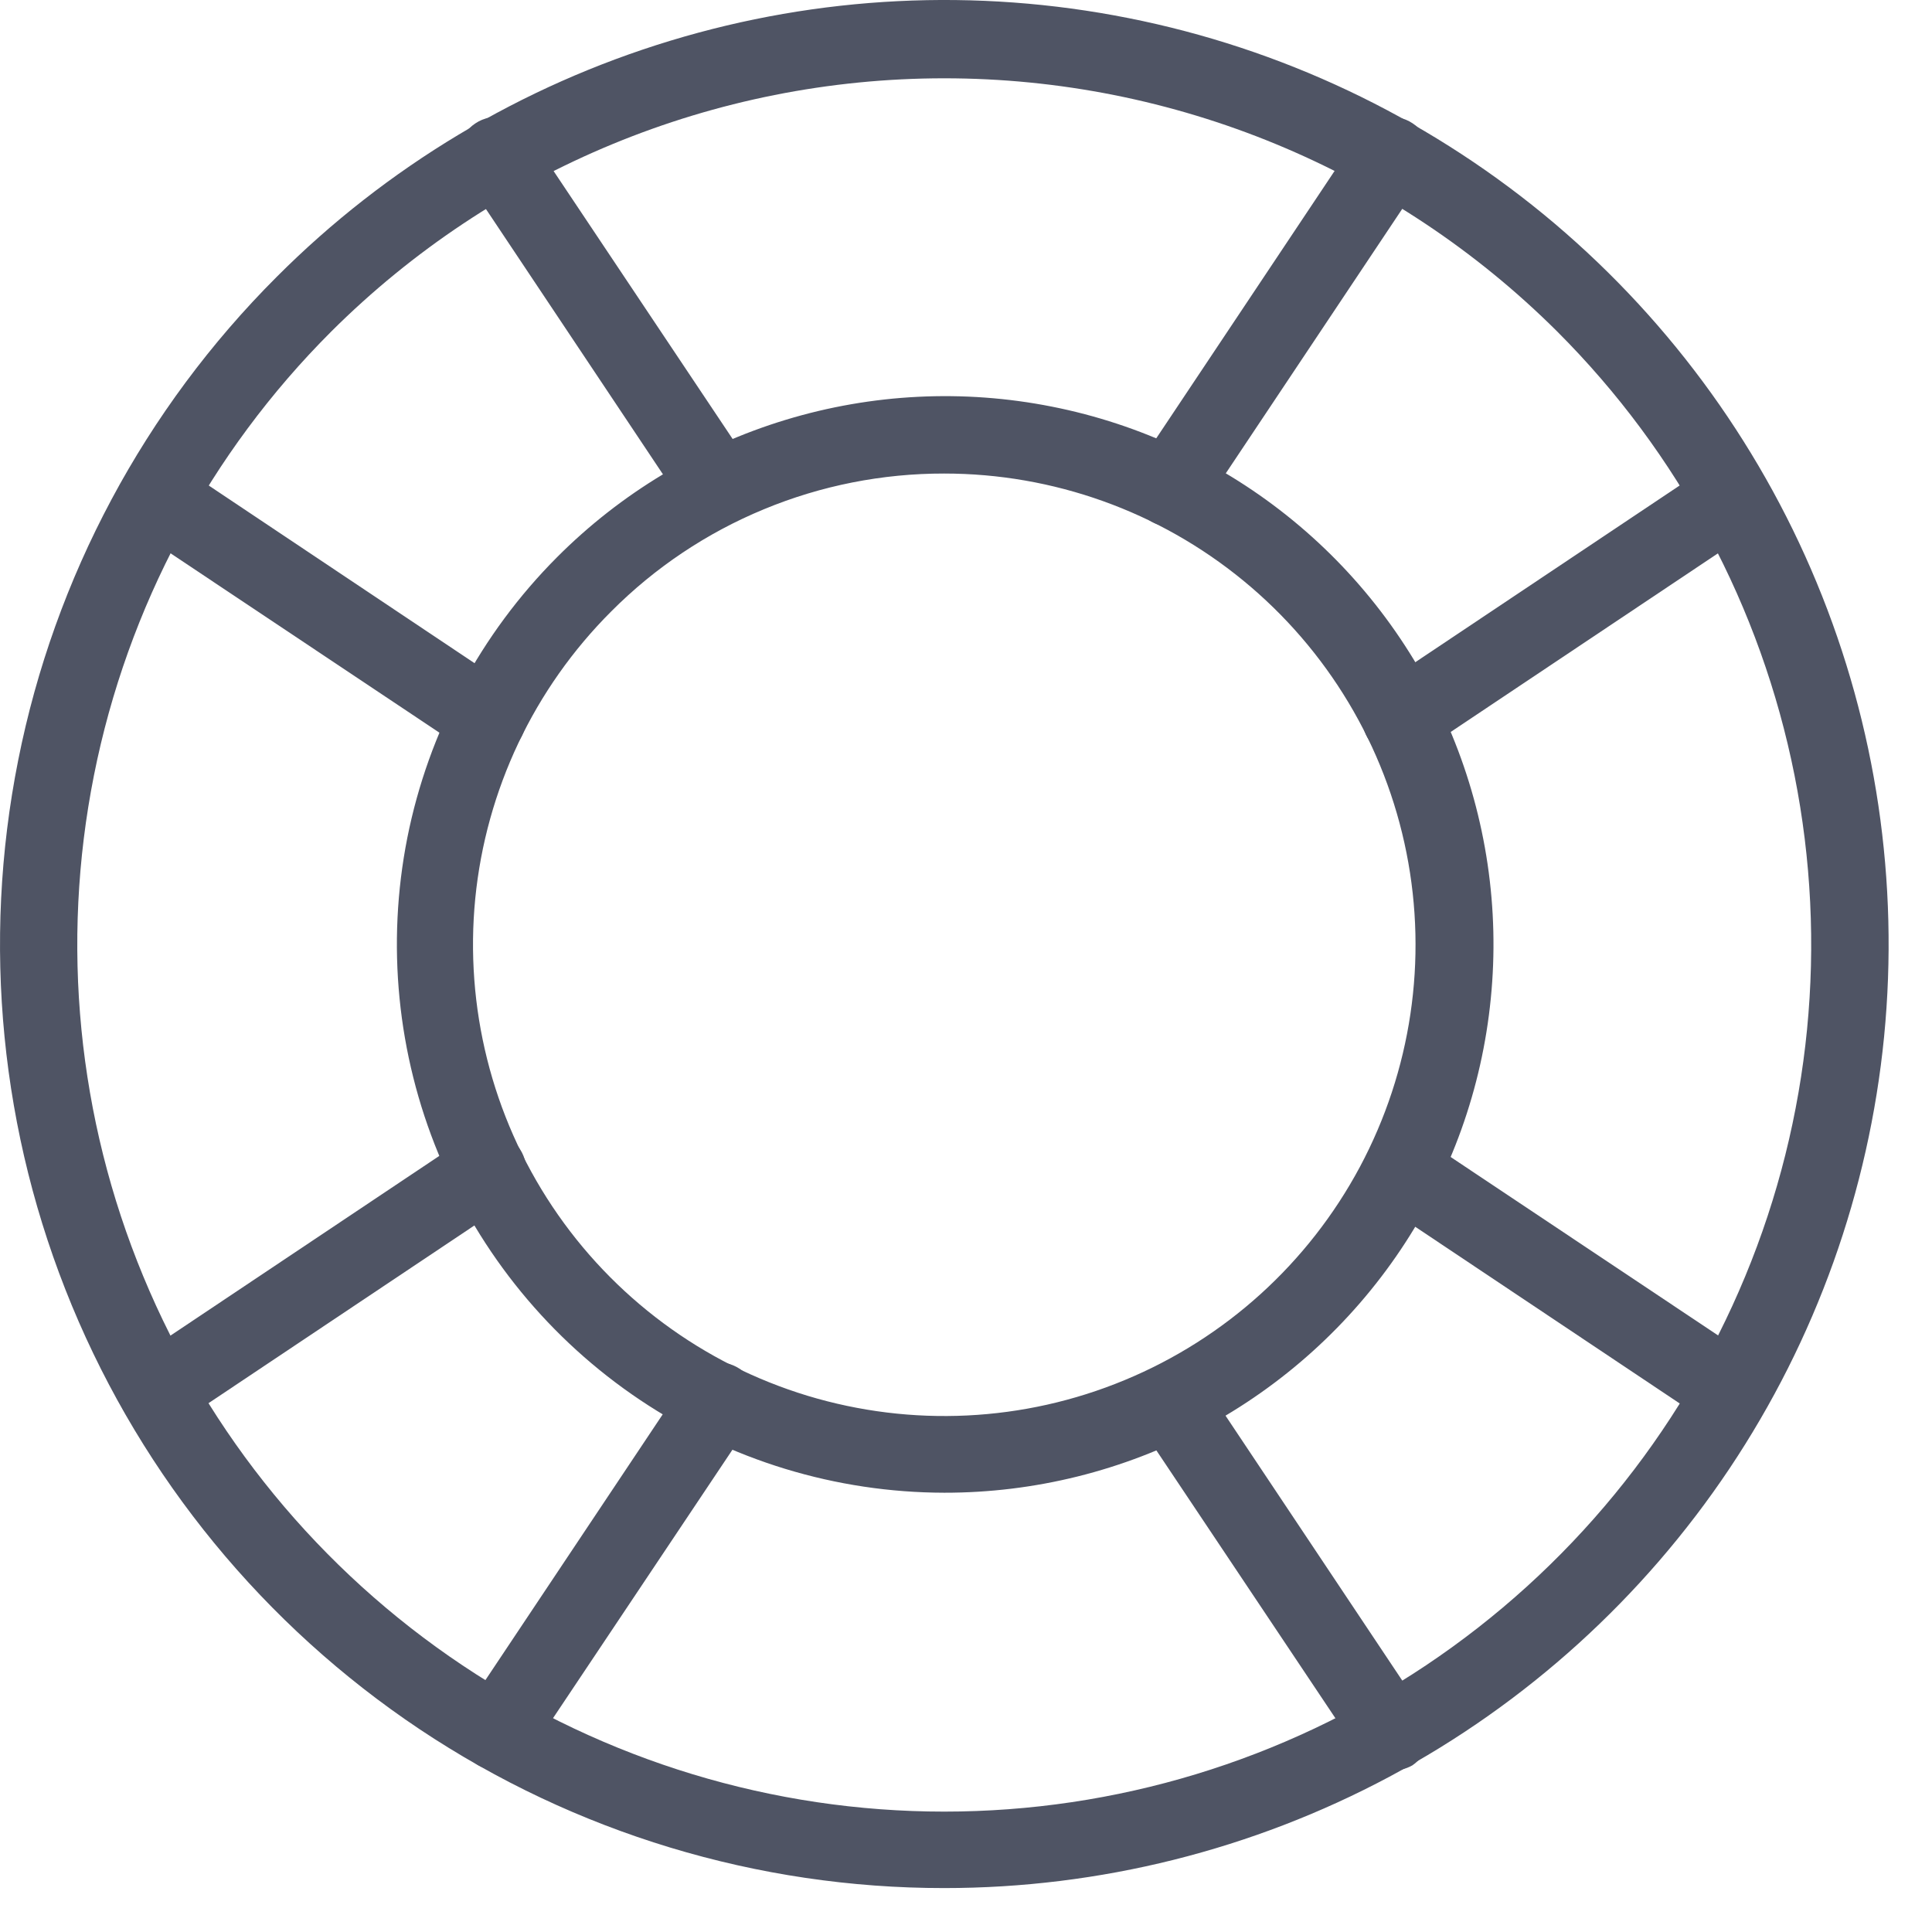
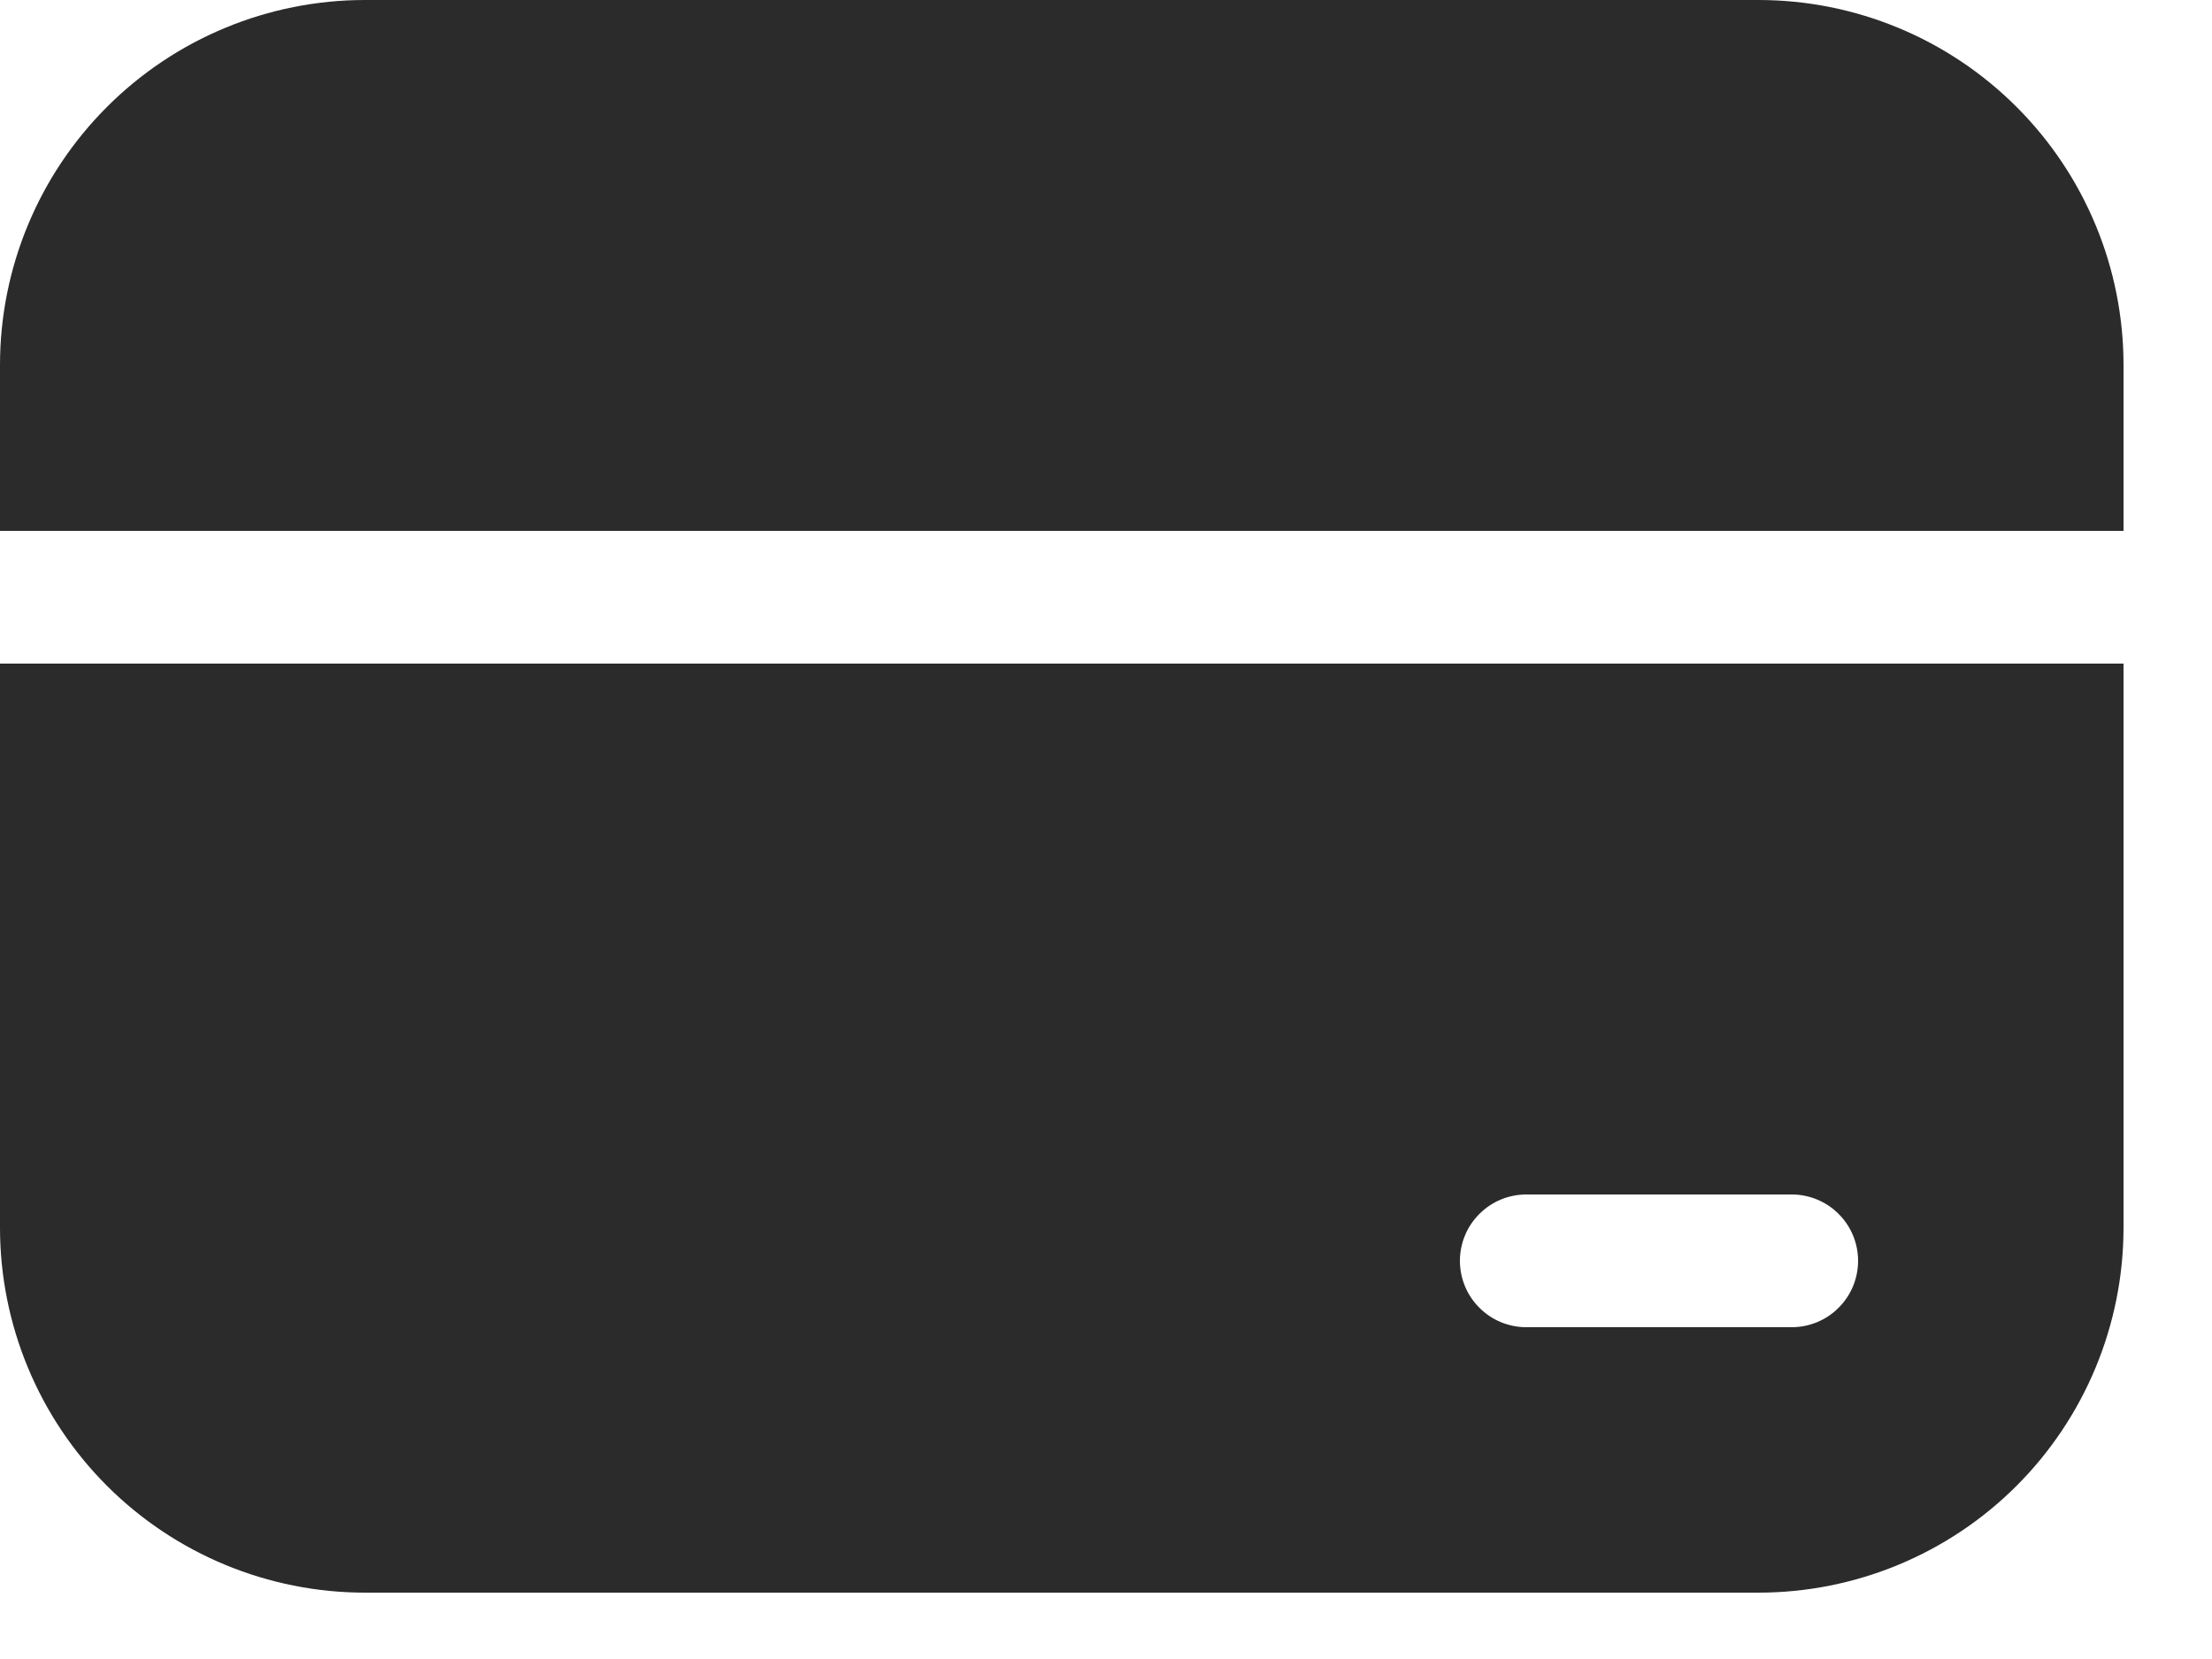
- <svg xmlns="http://www.w3.org/2000/svg" width="19" height="19" viewBox="0 0 19 19" fill="none">
-   <path d="M9.286 18.568C7.45 18.569 5.654 18.025 4.127 17.006C2.6 15.986 1.41 14.536 0.707 12.84C0.004 11.143 -0.18 9.277 0.179 7.476C0.537 5.675 1.422 4.021 2.721 2.723C3.8 1.642 5.129 0.845 6.591 0.401C8.052 -0.043 9.6 -0.12 11.098 0.178C12.595 0.475 13.997 1.138 15.178 2.106C16.358 3.075 17.282 4.32 17.866 5.73C18.451 7.141 18.678 8.674 18.529 10.194C18.379 11.714 17.857 13.173 17.008 14.443C16.159 15.712 15.011 16.753 13.664 17.473C12.317 18.192 10.813 18.568 9.286 18.568ZM3.258 3.26C2.065 4.452 1.253 5.971 0.924 7.625C0.595 9.279 0.763 10.994 1.409 12.552C2.054 14.11 3.147 15.441 4.549 16.378C5.951 17.315 7.6 17.816 9.286 17.816C10.973 17.816 12.621 17.315 14.023 16.378C15.425 15.441 16.518 14.11 17.163 12.552C17.809 10.994 17.977 9.279 17.648 7.625C17.319 5.971 16.507 4.452 15.314 3.26C13.713 1.665 11.546 0.77 9.286 0.77C7.026 0.77 4.859 1.665 3.258 3.26Z" fill="#4F5464" />
-   <path d="M9.286 14.68C8.221 14.678 7.18 14.361 6.295 13.768C5.41 13.175 4.721 12.334 4.313 11.35C3.906 10.366 3.799 9.283 4.006 8.238C4.214 7.194 4.726 6.234 5.478 5.48C6.105 4.851 6.877 4.387 7.726 4.129C8.575 3.871 9.474 3.826 10.345 3.999C11.215 4.171 12.03 4.556 12.716 5.119C13.402 5.682 13.938 6.405 14.278 7.225C14.617 8.045 14.749 8.937 14.661 9.82C14.574 10.703 14.27 11.551 13.776 12.288C13.282 13.025 12.614 13.629 11.831 14.047C11.047 14.464 10.173 14.681 9.286 14.68ZM9.286 4.657C8.678 4.656 8.075 4.775 7.513 5.008C6.951 5.24 6.44 5.582 6.011 6.013C5.252 6.771 4.78 7.768 4.674 8.835C4.569 9.902 4.837 10.973 5.432 11.865C6.027 12.757 6.914 13.414 7.94 13.726C8.966 14.037 10.068 13.984 11.059 13.573C12.05 13.163 12.867 12.422 13.373 11.477C13.879 10.531 14.041 9.439 13.832 8.388C13.623 7.336 13.055 6.389 12.226 5.709C11.397 5.029 10.358 4.657 9.286 4.657Z" fill="#4F5464" />
-   <path d="M11.508 5.179C11.433 5.178 11.361 5.156 11.299 5.114C11.256 5.087 11.22 5.051 11.192 5.01C11.163 4.968 11.143 4.922 11.133 4.872C11.123 4.823 11.122 4.772 11.132 4.723C11.141 4.674 11.16 4.627 11.188 4.585L13.355 1.336C13.381 1.292 13.416 1.253 13.458 1.223C13.5 1.192 13.548 1.17 13.598 1.159C13.649 1.147 13.701 1.146 13.752 1.156C13.803 1.165 13.851 1.185 13.894 1.214C13.937 1.242 13.974 1.28 14.002 1.323C14.03 1.367 14.049 1.415 14.058 1.466C14.067 1.518 14.065 1.57 14.053 1.62C14.04 1.67 14.018 1.718 13.987 1.759L11.82 5.007C11.786 5.059 11.74 5.102 11.685 5.132C11.631 5.162 11.57 5.178 11.508 5.179Z" fill="#4F5464" />
-   <path d="M13.775 7.445C13.694 7.444 13.615 7.418 13.55 7.369C13.485 7.32 13.437 7.252 13.414 7.174C13.39 7.096 13.392 7.012 13.42 6.936C13.447 6.859 13.498 6.793 13.566 6.748L16.814 4.577C16.856 4.55 16.903 4.53 16.952 4.521C17.001 4.511 17.052 4.511 17.101 4.521C17.15 4.531 17.197 4.551 17.238 4.579C17.28 4.606 17.316 4.642 17.343 4.684C17.371 4.726 17.39 4.773 17.4 4.822C17.41 4.871 17.41 4.922 17.4 4.971C17.39 5.02 17.37 5.067 17.342 5.108C17.314 5.15 17.279 5.186 17.237 5.213L13.989 7.384C13.925 7.425 13.851 7.446 13.775 7.445Z" fill="#4F5464" />
-   <path d="M17.026 14.059C16.95 14.061 16.876 14.04 16.812 13.998L13.564 11.828C13.483 11.77 13.428 11.682 13.411 11.584C13.394 11.486 13.416 11.384 13.473 11.302C13.528 11.222 13.612 11.165 13.707 11.144C13.803 11.124 13.903 11.141 13.987 11.192L17.235 13.359C17.277 13.386 17.313 13.422 17.341 13.464C17.369 13.505 17.388 13.552 17.398 13.601C17.408 13.65 17.408 13.701 17.398 13.75C17.389 13.8 17.369 13.846 17.341 13.888C17.307 13.94 17.26 13.983 17.205 14.013C17.15 14.043 17.088 14.059 17.026 14.059Z" fill="#4F5464" />
-   <path d="M13.677 17.41C13.614 17.41 13.552 17.394 13.497 17.364C13.442 17.334 13.395 17.291 13.361 17.239L11.19 13.991C11.139 13.907 11.122 13.807 11.142 13.711C11.163 13.616 11.22 13.532 11.3 13.476C11.384 13.421 11.487 13.402 11.585 13.422C11.684 13.442 11.77 13.5 11.826 13.583L13.993 16.831C14.021 16.873 14.04 16.919 14.05 16.969C14.06 17.018 14.061 17.068 14.051 17.117C14.042 17.166 14.022 17.213 13.995 17.255C13.967 17.297 13.931 17.333 13.89 17.361C13.825 17.398 13.751 17.415 13.677 17.41Z" fill="#4F5464" />
-   <path d="M4.894 17.41C4.818 17.41 4.744 17.388 4.681 17.346C4.639 17.317 4.604 17.282 4.576 17.24C4.548 17.198 4.529 17.151 4.52 17.102C4.51 17.053 4.51 17.002 4.52 16.953C4.53 16.904 4.55 16.858 4.578 16.816L6.745 13.568C6.773 13.526 6.808 13.49 6.85 13.462C6.892 13.434 6.938 13.415 6.987 13.405C7.037 13.395 7.087 13.395 7.136 13.405C7.186 13.414 7.232 13.434 7.274 13.461C7.316 13.489 7.352 13.525 7.38 13.566C7.408 13.608 7.427 13.655 7.437 13.704C7.447 13.753 7.447 13.804 7.437 13.853C7.428 13.902 7.409 13.949 7.381 13.991L5.21 17.239C5.176 17.291 5.129 17.334 5.074 17.364C5.019 17.394 4.957 17.41 4.894 17.41Z" fill="#4F5464" />
-   <path d="M1.544 14.06C1.482 14.06 1.421 14.044 1.365 14.015C1.31 13.986 1.263 13.944 1.228 13.892C1.2 13.85 1.181 13.803 1.171 13.754C1.162 13.705 1.162 13.654 1.172 13.605C1.181 13.556 1.201 13.509 1.229 13.468C1.257 13.426 1.293 13.39 1.335 13.363L4.583 11.192C4.625 11.164 4.672 11.145 4.721 11.135C4.77 11.125 4.821 11.126 4.87 11.135C4.919 11.145 4.966 11.165 5.008 11.193C5.049 11.221 5.085 11.257 5.112 11.299C5.168 11.383 5.187 11.485 5.167 11.584C5.147 11.682 5.089 11.768 5.006 11.824L1.758 13.995C1.695 14.037 1.62 14.06 1.544 14.06Z" fill="#4F5464" />
-   <path d="M4.796 7.445C4.72 7.445 4.646 7.423 4.583 7.38L1.335 5.213C1.293 5.186 1.257 5.15 1.229 5.108C1.201 5.067 1.181 5.02 1.172 4.971C1.152 4.872 1.172 4.768 1.228 4.684C1.284 4.6 1.371 4.541 1.47 4.521C1.52 4.511 1.57 4.511 1.619 4.521C1.669 4.53 1.715 4.55 1.757 4.577L5.005 6.748C5.073 6.793 5.124 6.859 5.152 6.936C5.179 7.012 5.181 7.096 5.158 7.174C5.134 7.252 5.087 7.32 5.021 7.369C4.956 7.418 4.877 7.444 4.796 7.445Z" fill="#4F5464" />
-   <path d="M7.064 5.179C7.001 5.178 6.94 5.163 6.885 5.133C6.83 5.103 6.783 5.06 6.748 5.007L4.581 1.759C4.55 1.718 4.528 1.67 4.516 1.62C4.503 1.57 4.502 1.518 4.51 1.466C4.519 1.415 4.538 1.367 4.566 1.323C4.594 1.28 4.631 1.242 4.674 1.214C4.717 1.185 4.766 1.165 4.816 1.156C4.867 1.146 4.92 1.147 4.97 1.159C5.021 1.17 5.068 1.192 5.11 1.223C5.152 1.253 5.187 1.292 5.213 1.336L7.384 4.585C7.435 4.668 7.452 4.768 7.432 4.864C7.411 4.96 7.355 5.044 7.274 5.099C7.213 5.146 7.14 5.174 7.064 5.179Z" fill="#4F5464" />
+ <svg xmlns="http://www.w3.org/2000/svg" width="20" height="15" viewBox="0 0 20 15" fill="none">
+   <path d="M3.3 0C2.425 0 1.585 0.348 0.967 0.967C0.348 1.585 0 2.425 0 3.3V4.8H19.2V3.3C19.2 2.425 18.852 1.585 18.233 0.967C17.615 0.348 16.775 0 15.9 0H3.3ZM19.2 6H0V11.1C0 11.975 0.348 12.815 0.967 13.434C1.585 14.052 2.425 14.4 3.3 14.4H15.9C16.775 14.4 17.615 14.052 18.233 13.434C18.852 12.815 19.2 11.975 19.2 11.1V6ZM13.8 10.8H16.2C16.359 10.8 16.512 10.863 16.624 10.976C16.737 11.088 16.8 11.241 16.8 11.4C16.8 11.559 16.737 11.712 16.624 11.824C16.512 11.937 16.359 12 16.2 12H13.8C13.641 12 13.488 11.937 13.376 11.824C13.263 11.712 13.2 11.559 13.2 11.4C13.2 11.241 13.263 11.088 13.376 10.976C13.488 10.863 13.641 10.8 13.8 10.8Z" fill="#2B2B2B" />
</svg>
